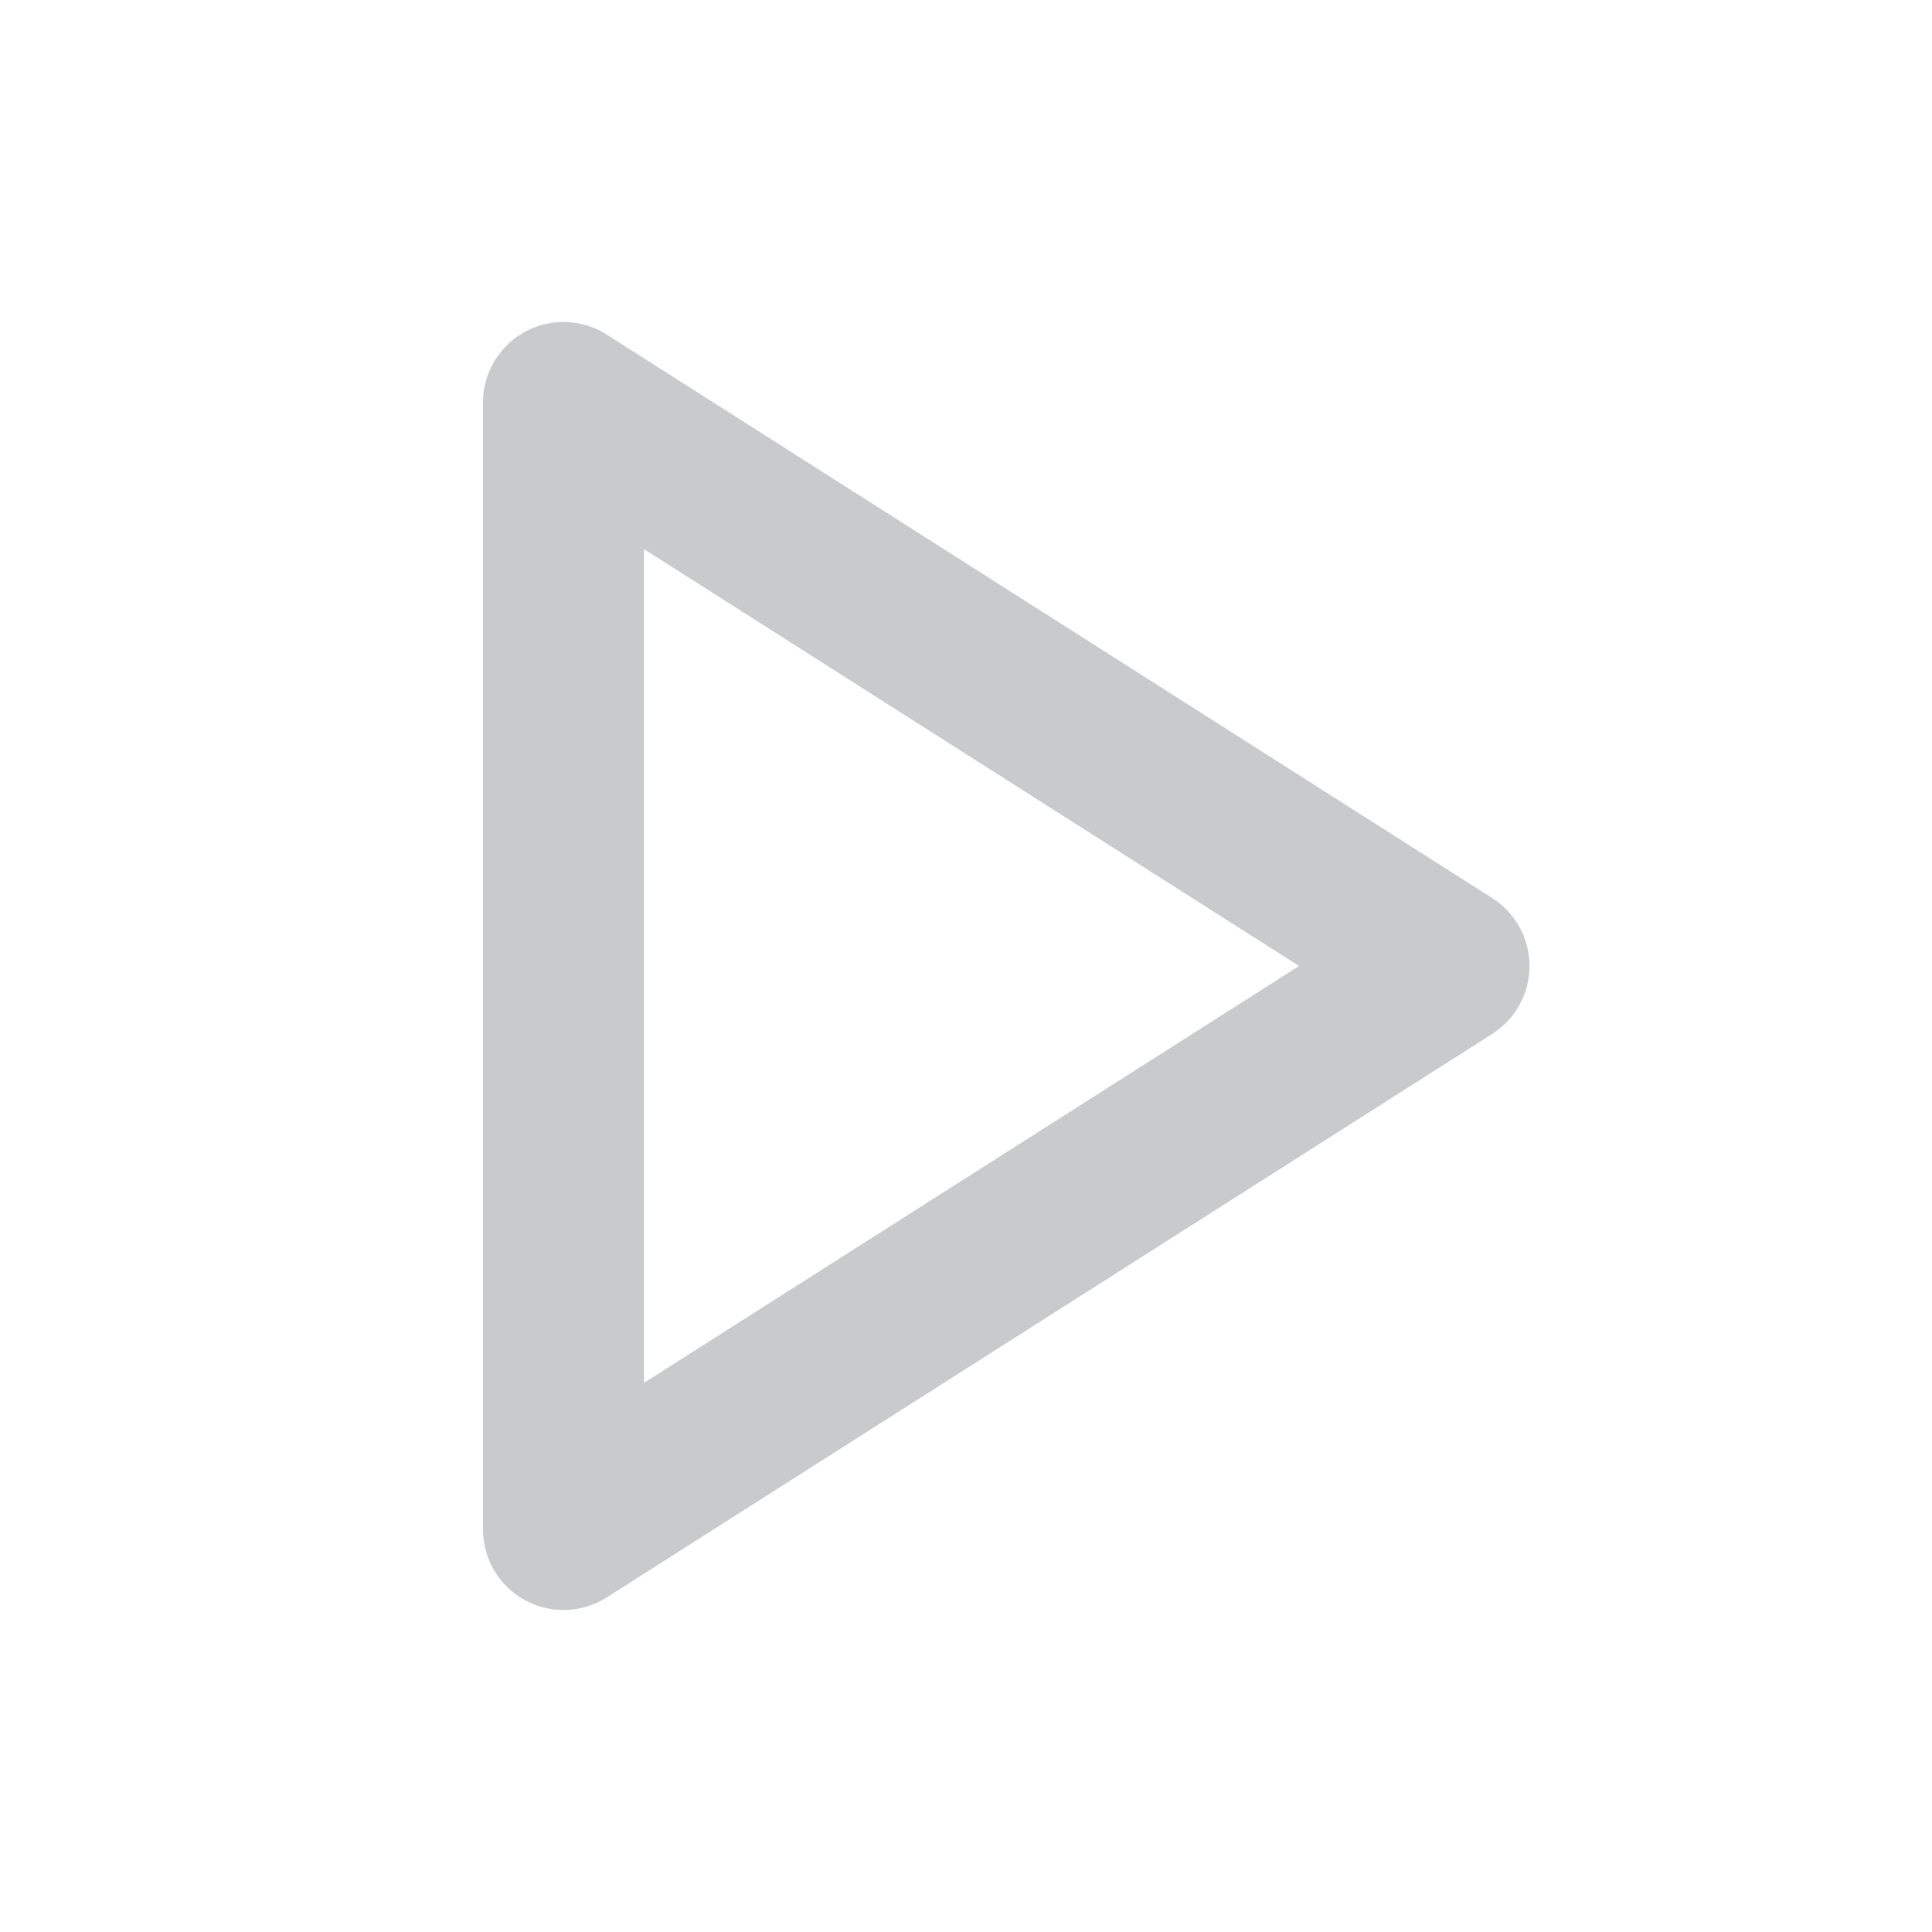
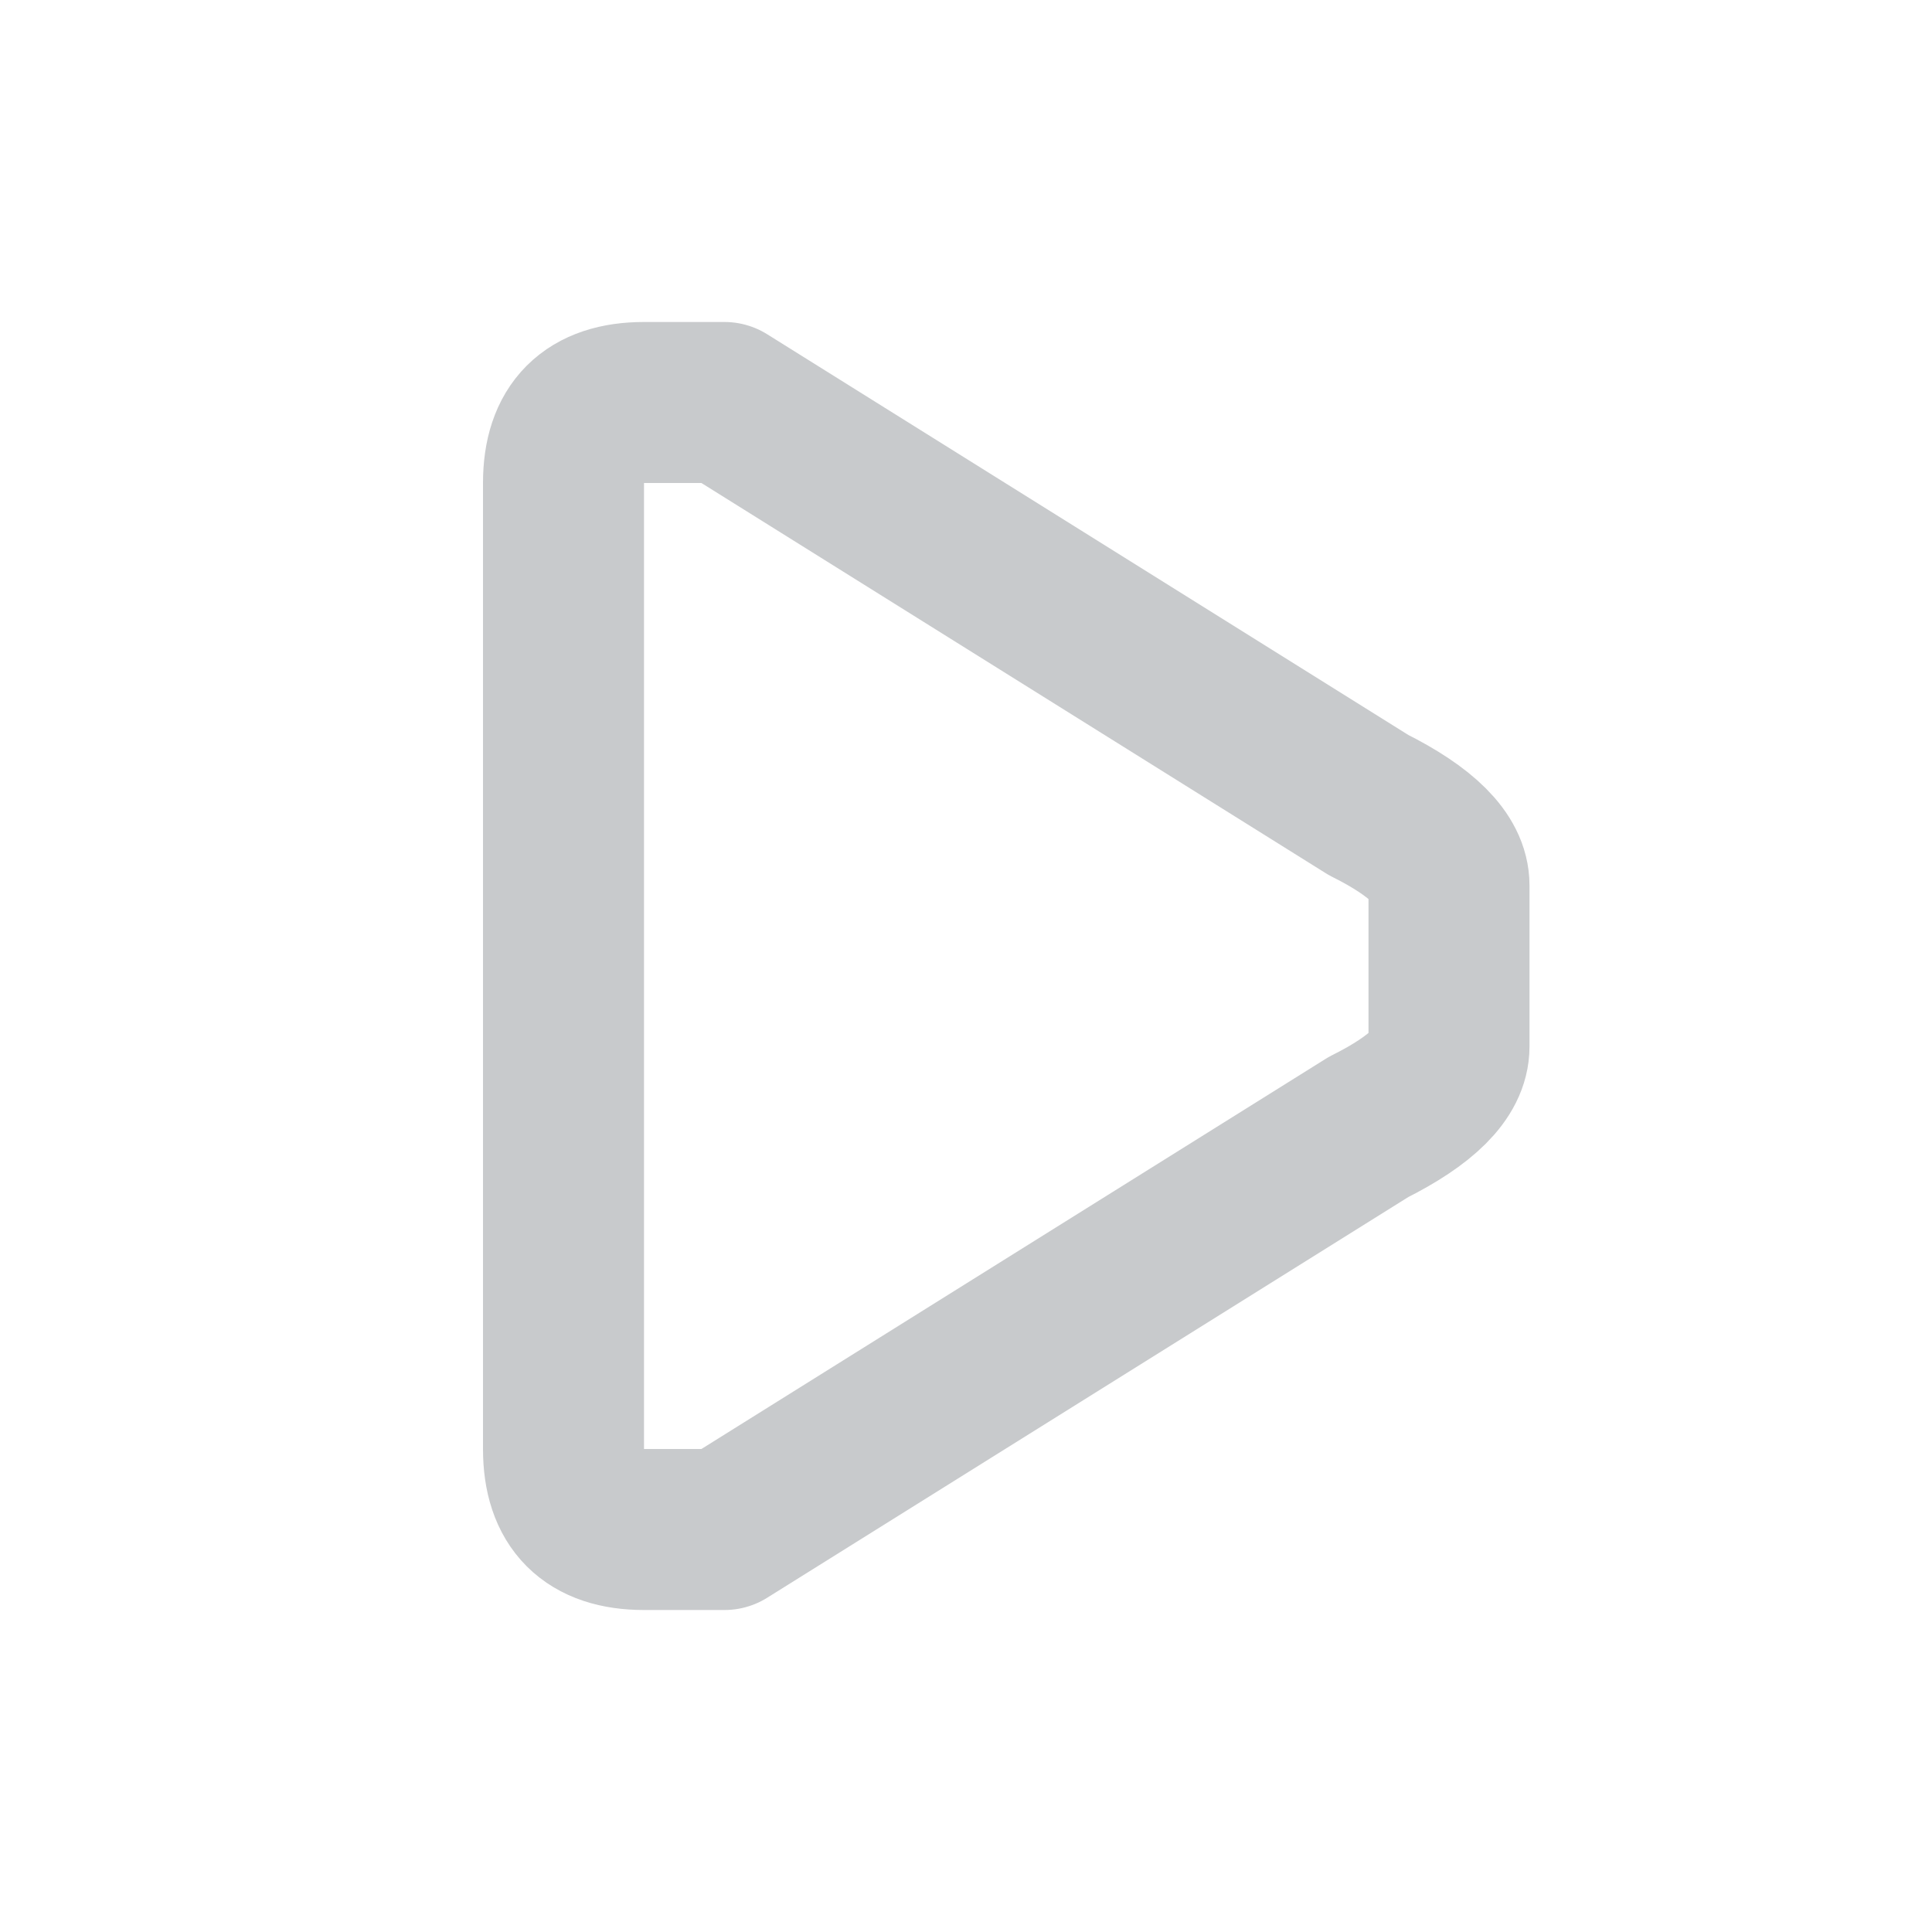
<svg xmlns="http://www.w3.org/2000/svg" width="24" height="24" viewBox="0 0 24 24" fill="none" stroke="#c8cacc" stroke-width="2" stroke-linecap="round" stroke-linejoin="round">
-   <path d="M7 5l11 7-11 7Z" />
+   <path d="M8 5h1l8 5q1 0.5 1 1v2q0 0.5-1 1l-8 5H8q-1 0-1-1V6q0-1 1-1z" />
</svg>
